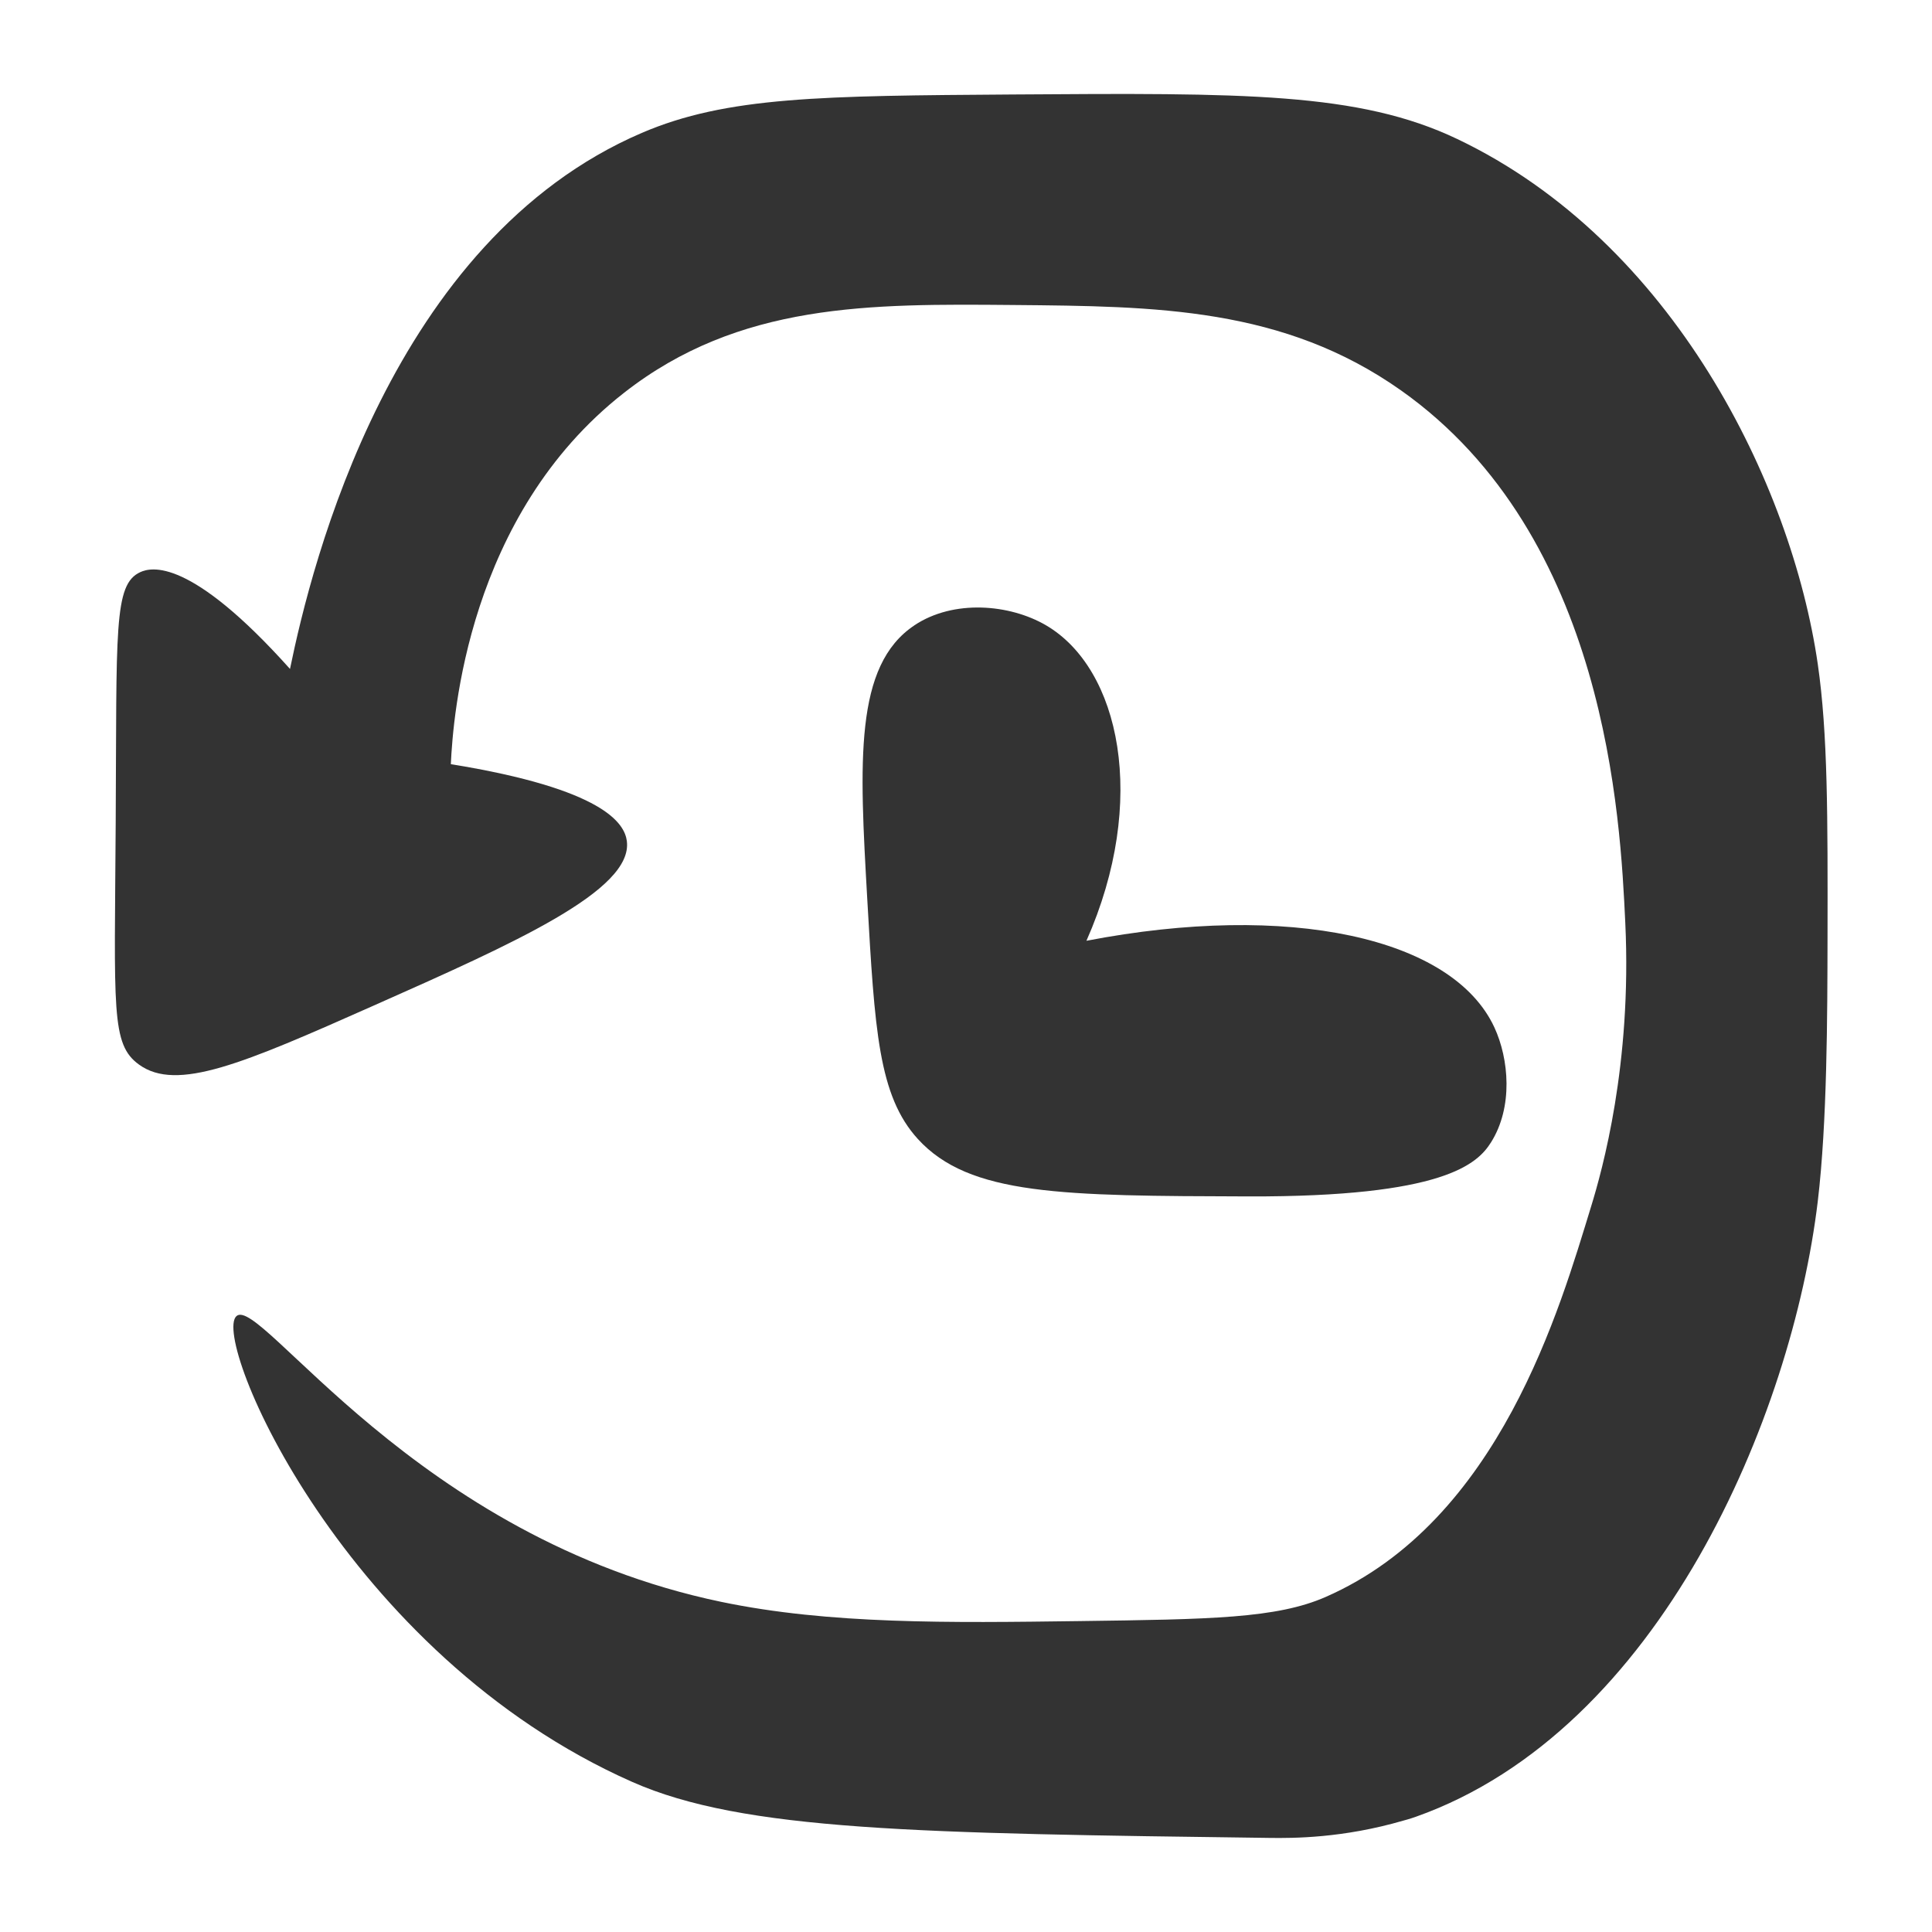
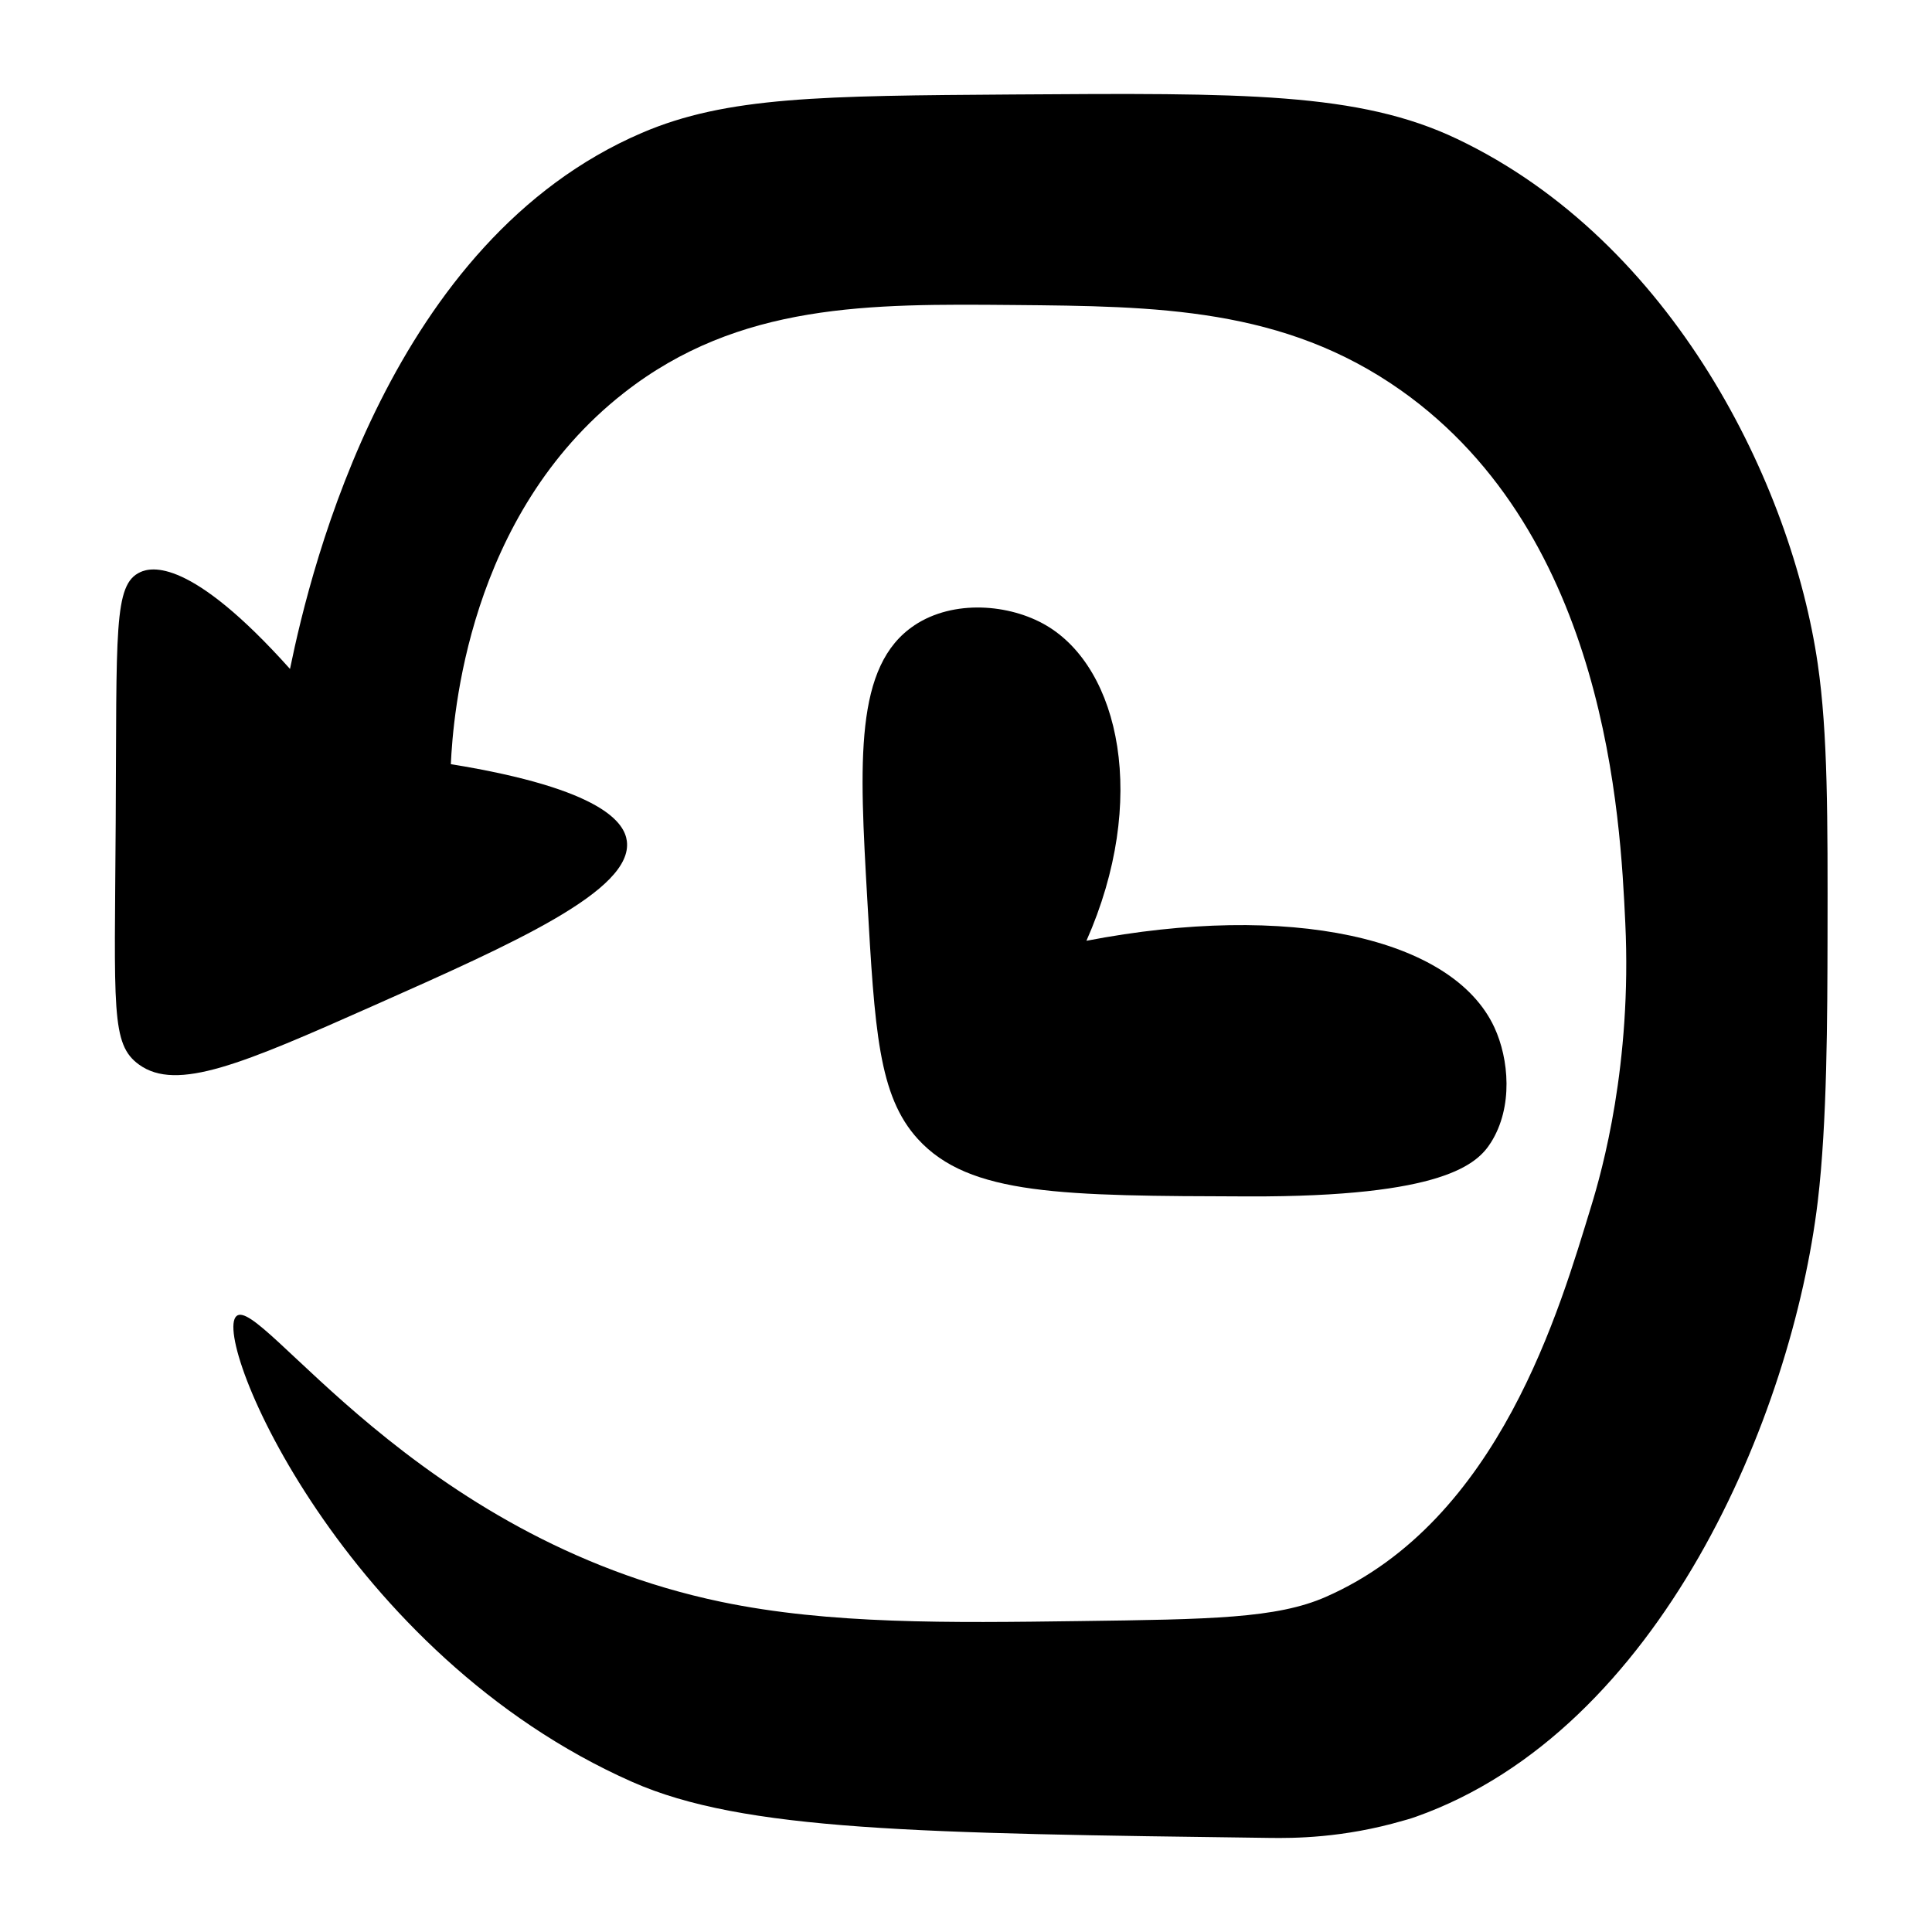
<svg xmlns="http://www.w3.org/2000/svg" width="185" height="185" viewBox="0 0 185 185" fill="none">
-   <path d="M96.997 9.047C119.075 8.896 130.116 8.822 139.531 13.306C160.226 23.164 171.566 46.392 174.062 63.586C175.029 70.245 175.016 78.236 174.996 89.778C174.982 97.215 174.964 107.499 174.062 115.035C171.602 135.569 158.976 165.678 135.566 173.969C134.997 174.172 134.393 174.331 134.378 174.334C128.585 176.023 123.814 176.02 121.594 175.991C87.978 175.551 71.171 175.333 60.546 170.632C32.98 158.439 20.203 128.238 22.639 126.027C24.922 123.954 39.654 147.26 69.071 153.389C79.428 155.546 90.915 155.394 103.312 155.229C115.929 155.062 122.238 154.976 126.934 152.92C143.601 145.621 149.375 125.247 152.366 115.501C153.416 112.081 156.272 101.919 155.631 88.374C155.157 78.362 153.879 51.334 134.167 37.391C122.912 29.431 110.723 29.325 97.069 29.206C83.309 29.086 70.78 28.976 59.737 37.626C44.79 49.332 43.384 68.611 43.17 73.173C57.897 75.561 59.803 78.879 60.023 80.527C60.65 85.249 49.294 90.292 35.706 96.325C23.242 101.859 16.936 104.571 13.308 101.938C10.609 99.986 10.971 96.728 11.079 78.789C11.189 60.297 10.854 55.959 13.436 54.785H13.434C14.471 54.313 18.185 53.352 27.769 64.054C29.845 53.941 37.476 23.021 61.458 12.726C69.592 9.234 78.726 9.174 96.997 9.047Z" fill="#333333" />
-   <path d="M87.564 59.873C91.32 57.378 96.682 57.845 100.157 59.873C107.236 64.004 109.985 76.643 104.032 90.085C123.389 86.355 139.096 89.74 143.097 98.383C144.489 101.39 144.908 105.994 142.774 109.386C141.476 111.449 138.258 114.62 119.528 114.564C101.729 114.512 92.827 114.485 87.888 109.064C84.117 104.925 83.761 98.647 83.045 86.088C82.299 72.969 81.775 63.726 87.566 59.876L87.564 59.873Z" fill="#333333" />
+   <path d="M96.997 9.047C119.075 8.896 130.116 8.822 139.531 13.306C160.226 23.164 171.566 46.392 174.062 63.586C175.029 70.245 175.016 78.236 174.996 89.778C174.982 97.215 174.964 107.499 174.062 115.035C171.602 135.569 158.976 165.678 135.566 173.969C134.997 174.172 134.393 174.331 134.378 174.334C128.585 176.023 123.814 176.02 121.594 175.991C87.978 175.551 71.171 175.333 60.546 170.632C32.98 158.439 20.203 128.238 22.639 126.027C24.922 123.954 39.654 147.26 69.071 153.389C79.428 155.546 90.915 155.394 103.312 155.229C115.929 155.062 122.238 154.976 126.934 152.92C143.601 145.621 149.375 125.247 152.366 115.501C153.416 112.081 156.272 101.919 155.631 88.374C155.157 78.362 153.879 51.334 134.167 37.391C122.912 29.431 110.723 29.325 97.069 29.206C83.309 29.086 70.78 28.976 59.737 37.626C44.79 49.332 43.384 68.611 43.17 73.173C57.897 75.561 59.803 78.879 60.023 80.527C60.65 85.249 49.294 90.292 35.706 96.325C23.242 101.859 16.936 104.571 13.308 101.938C10.609 99.986 10.971 96.728 11.079 78.789C11.189 60.297 10.854 55.959 13.436 54.785H13.434C14.471 54.313 18.185 53.352 27.769 64.054C29.845 53.941 37.476 23.021 61.458 12.726C69.592 9.234 78.726 9.174 96.997 9.047Z" fill="currentColor" />
+   <path d="M87.564 59.873C91.32 57.378 96.682 57.845 100.157 59.873C107.236 64.004 109.985 76.643 104.032 90.085C123.389 86.355 139.096 89.74 143.097 98.383C144.489 101.39 144.908 105.994 142.774 109.386C141.476 111.449 138.258 114.62 119.528 114.564C101.729 114.512 92.827 114.485 87.888 109.064C84.117 104.925 83.761 98.647 83.045 86.088C82.299 72.969 81.775 63.726 87.566 59.876L87.564 59.873Z" fill="currentColor" />
</svg>
